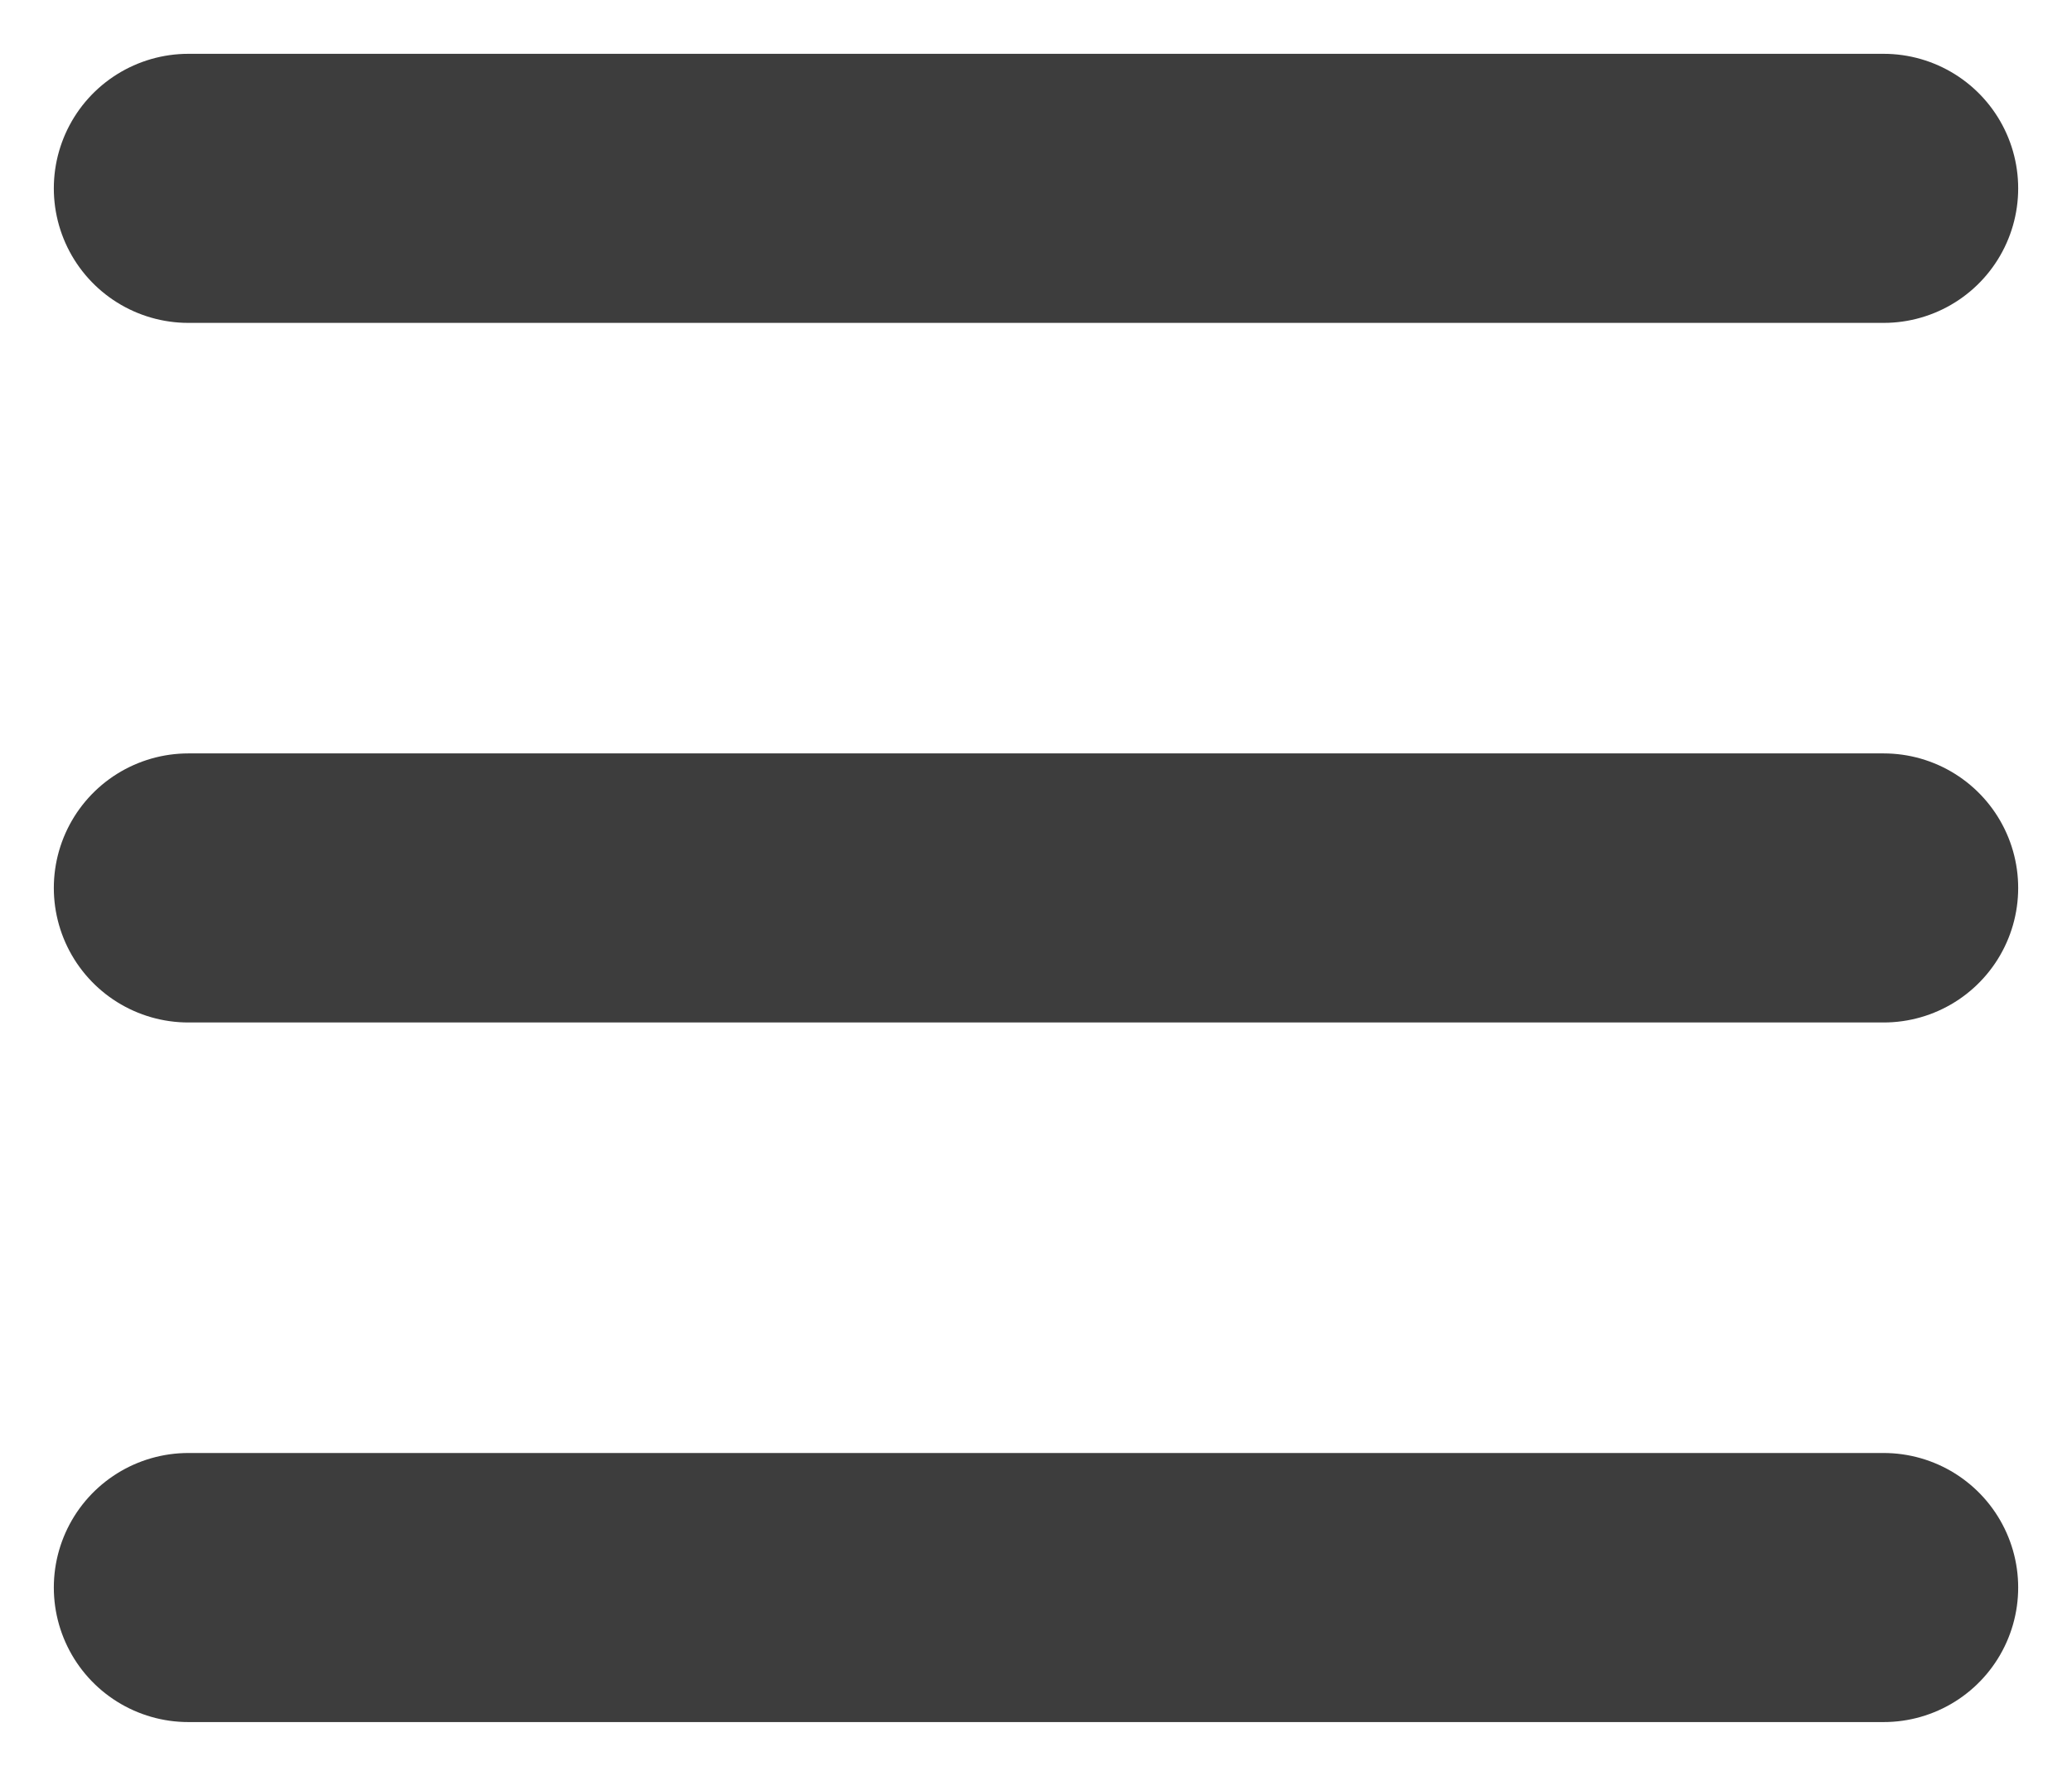
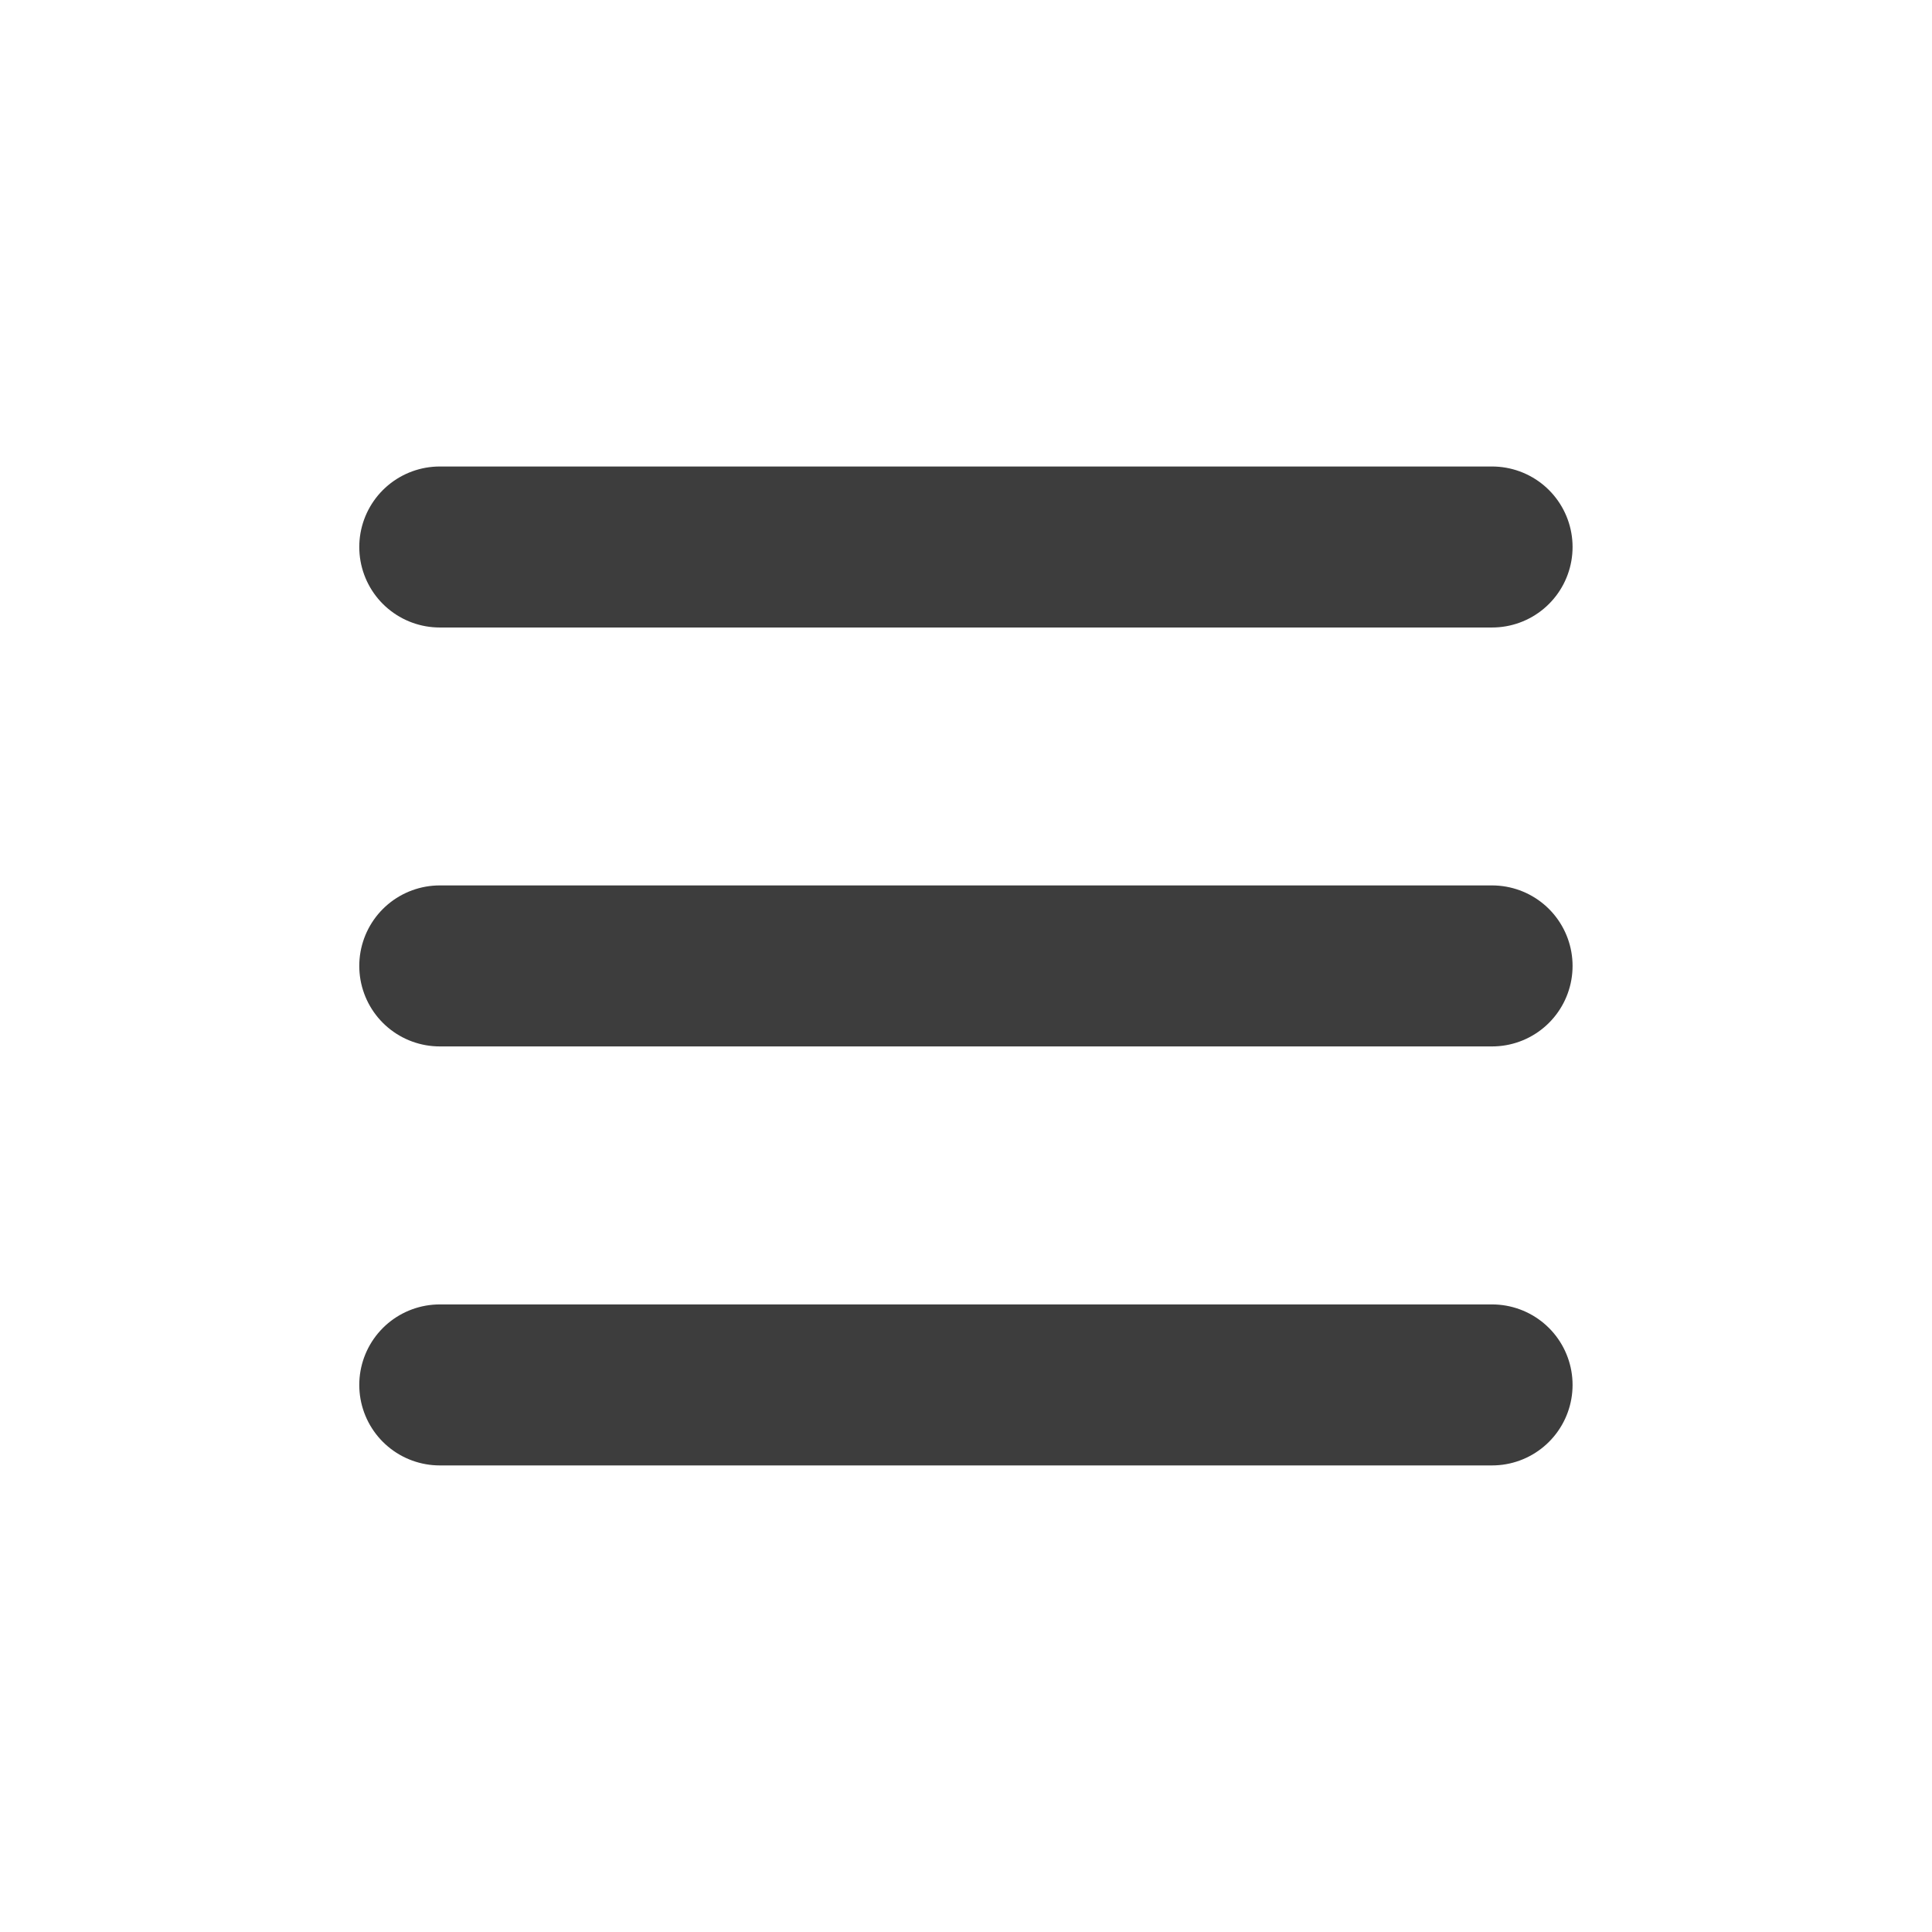
- <svg xmlns="http://www.w3.org/2000/svg" width="77" height="66" viewBox="0 0 77 66" fill="none">
-   <path d="M7 7H70" stroke="#3D3D3D" stroke-width="10" stroke-linecap="round" />
-   <path d="M7 33H70" stroke="#3D3D3D" stroke-width="10" stroke-linecap="round" />
-   <path d="M7 59H70" stroke="#3D3D3D" stroke-width="10" stroke-linecap="round" />
+ <svg xmlns="http://www.w3.org/2000/svg" width="24" height="24" viewBox="0 0 24 24">
+   <defs>
+     <clipPath id="w9jf30t60a">
+       <path data-name="사각형 233" transform="translate(40 29)" style="stroke:#707070;fill:none" d="M0 0h24v24H0z" />
+     </clipPath>
+   </defs>
+   <g data-name="마스크 그룹 54" transform="translate(-40 -29)" style="clip-path:url(#w9jf30t60a)">
+     <g data-name="그룹 117">
+       <path data-name="선 1" transform="translate(45.463 40.999)" style="stroke:#3d3d3d;stroke-linecap:round;stroke-linejoin:round;stroke-width:2px;fill:none" d="M0 0h13.072" />
+       <path data-name="선 2" transform="translate(45.463 46.204)" style="stroke:#3d3d3d;stroke-linecap:round;stroke-linejoin:round;stroke-width:2px;fill:none" d="M0 0h13.072" />
+       <path data-name="선 3" transform="translate(45.463 35.795)" style="stroke:#3d3d3d;stroke-linecap:round;stroke-linejoin:round;stroke-width:2px;fill:none" d="M0 0h13.072" />
+     </g>
+   </g>
</svg>
